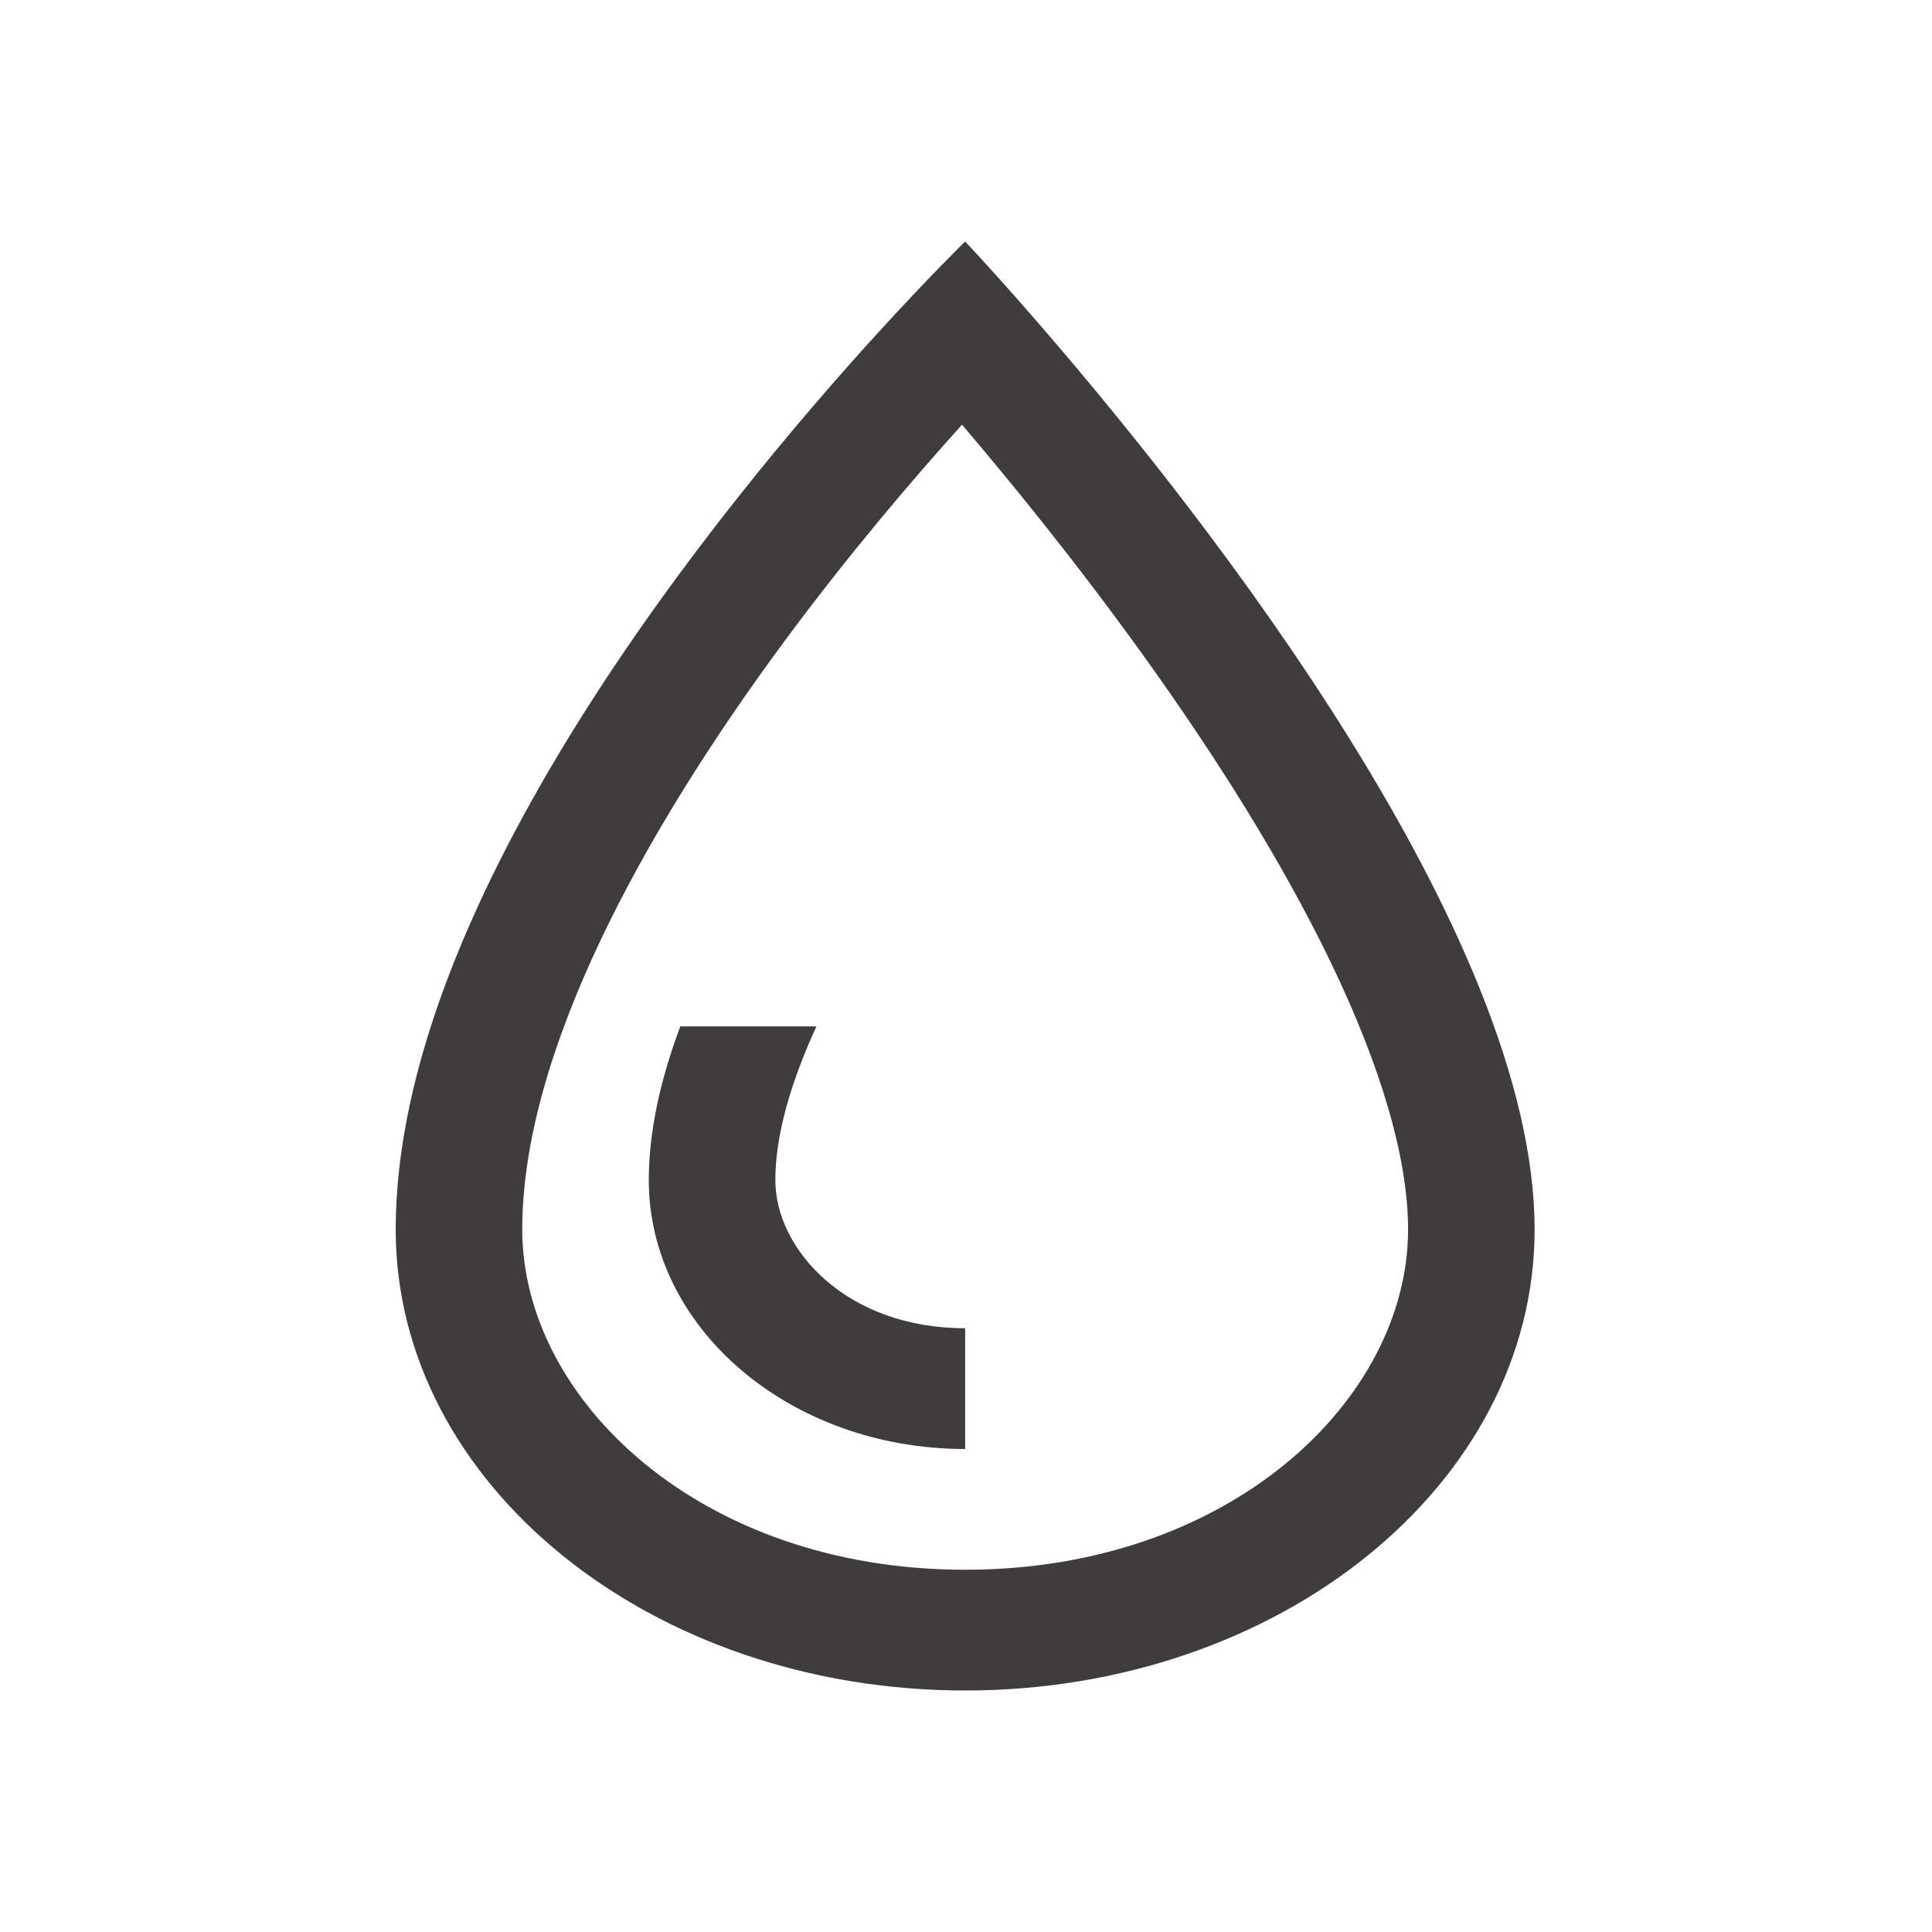
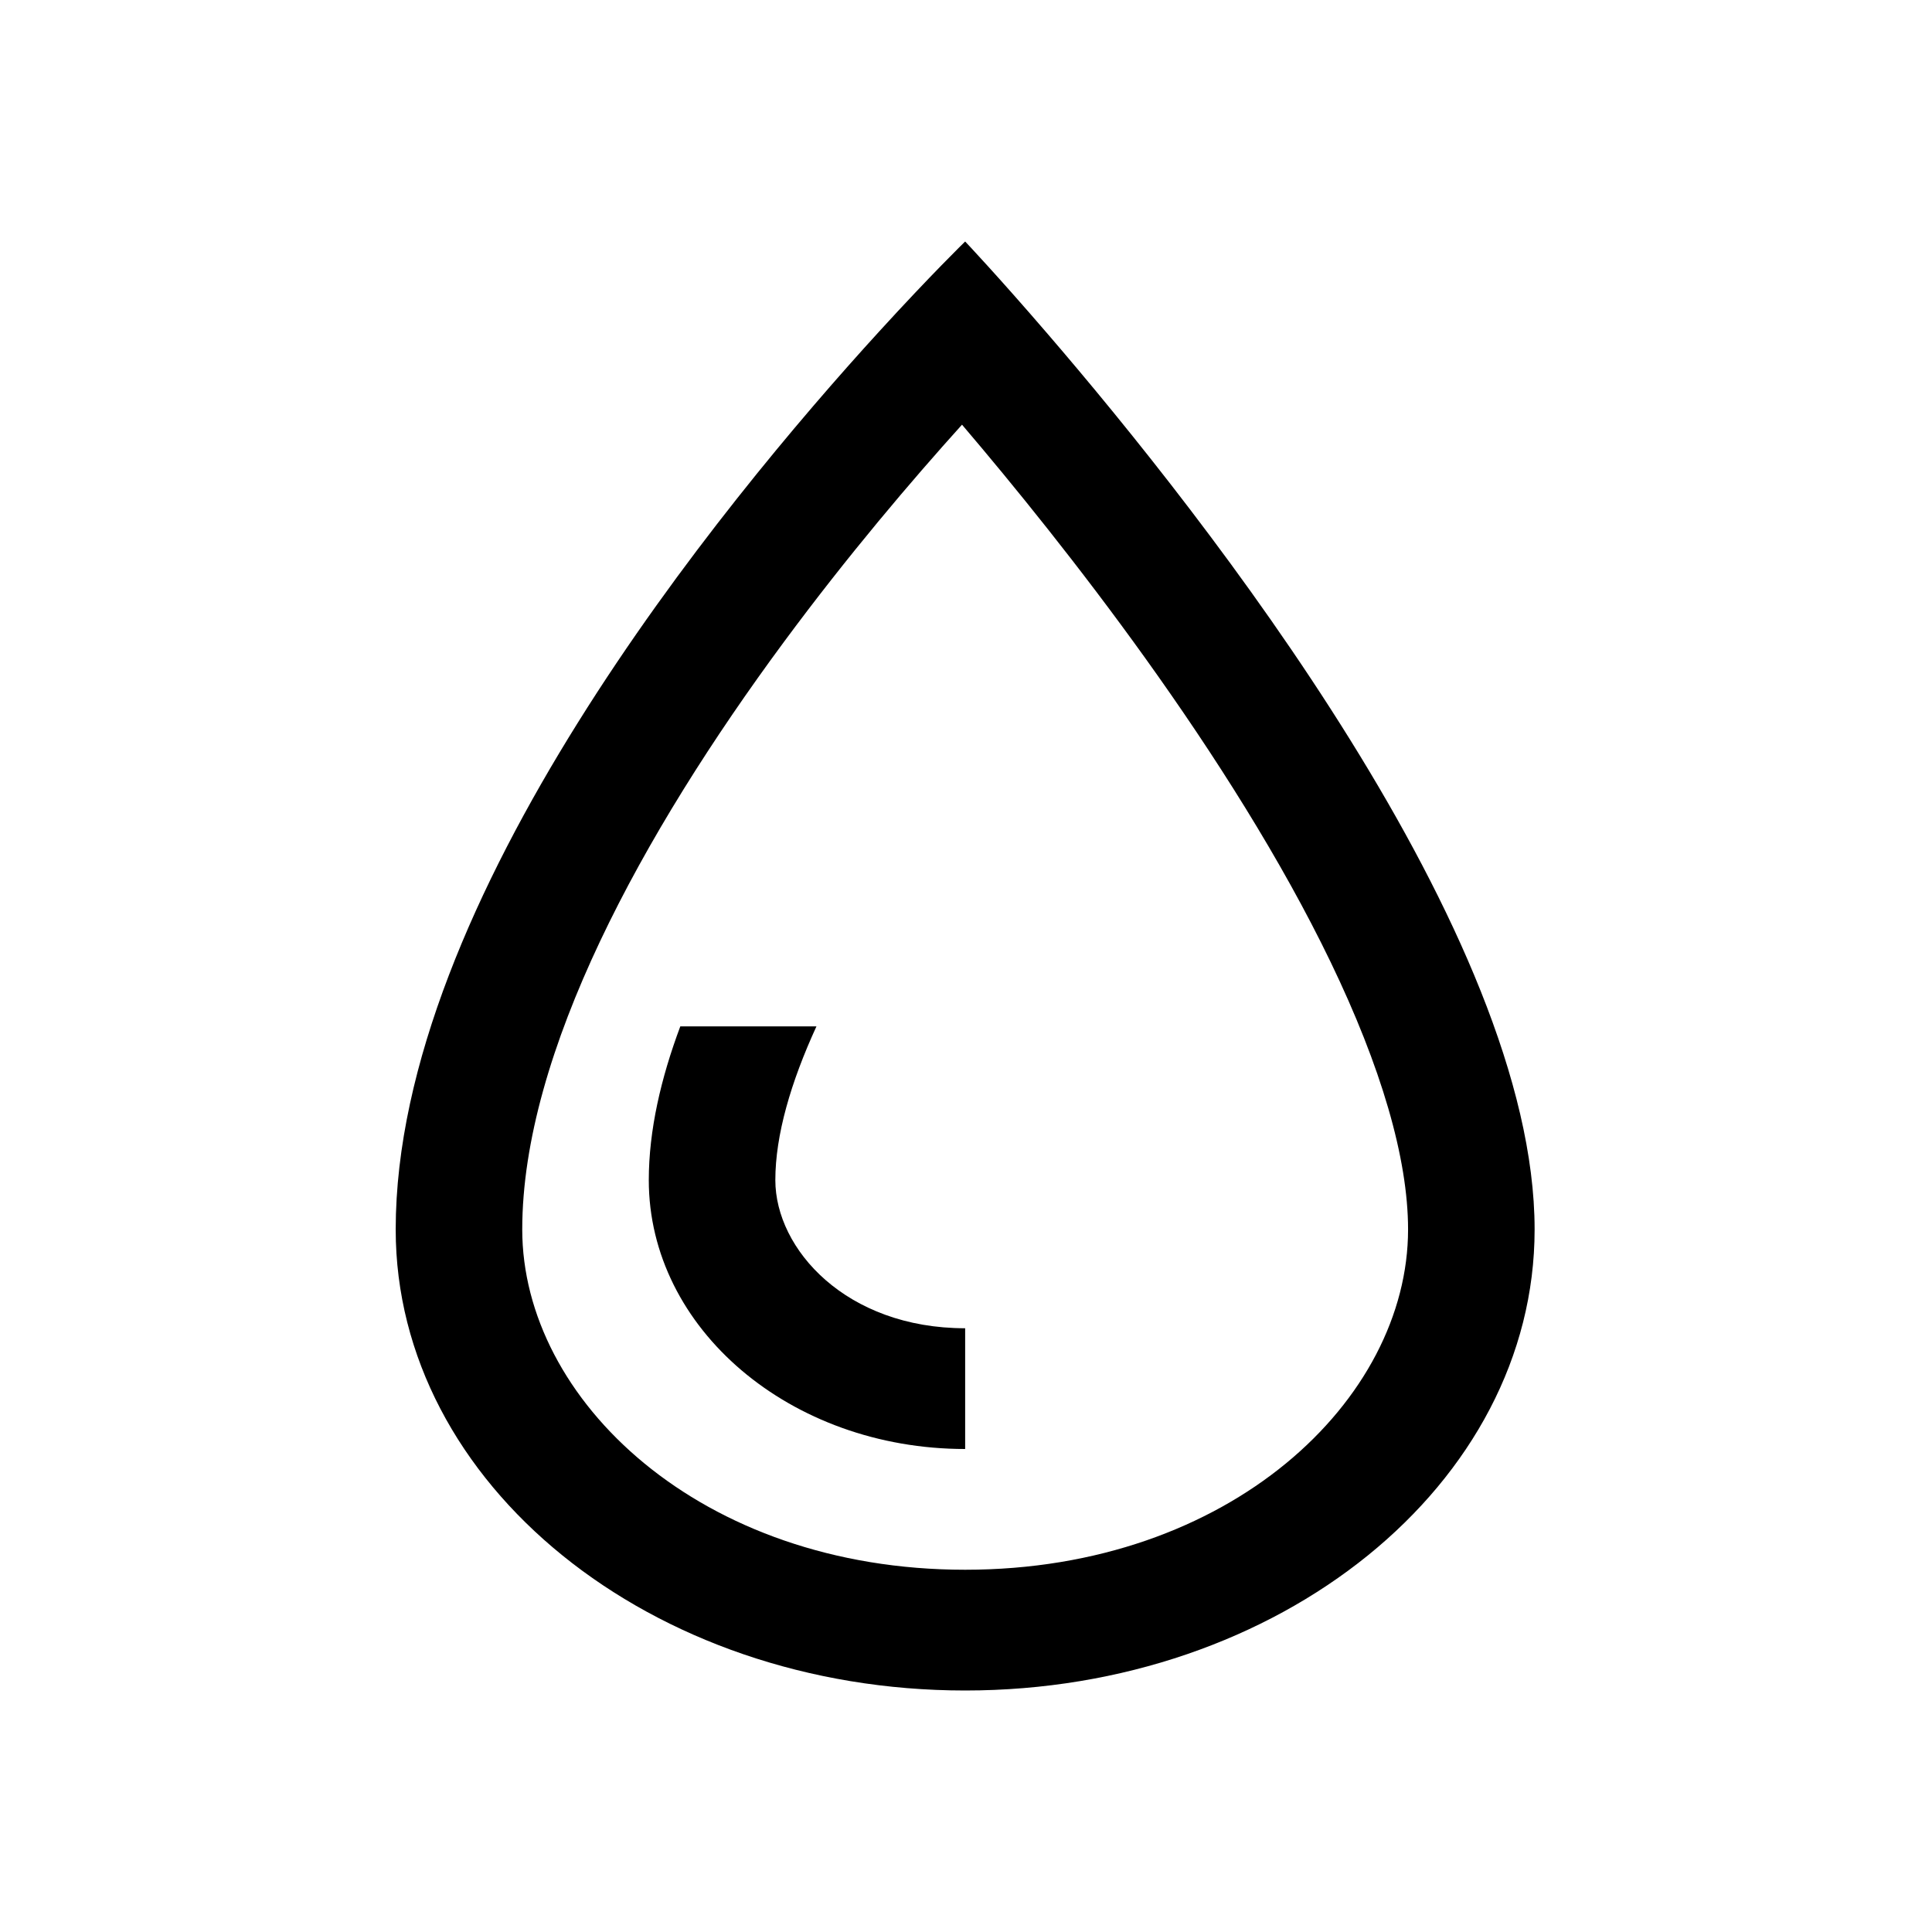
<svg xmlns="http://www.w3.org/2000/svg" width="32" height="32" viewBox="0 0 32 32" fill="none">
-   <path fill-rule="evenodd" clip-rule="evenodd" d="M23.322 20.364C23.322 23.181 20.374 26 15.986 26C11.598 26 8.65 23.181 8.65 20.364C8.65 17.442 10.642 13.802 12.983 10.634C14.041 9.202 15.103 7.955 15.934 7.034C16.78 8.027 17.878 9.379 18.972 10.905C20.113 12.497 21.222 14.24 22.04 15.936C22.873 17.664 23.322 19.181 23.322 20.364ZM6.554 20.364C6.554 14.927 11.931 8.371 14.566 5.486C15.42 4.55 15.986 4 15.986 4C15.986 4 16.528 4.572 17.352 5.53C19.966 8.567 25.418 15.487 25.418 20.364C25.418 24.581 21.195 28 15.986 28C10.777 28 6.554 24.581 6.554 20.364ZM11.268 17H13.523C13.099 17.924 12.842 18.8 12.842 19.546C12.842 20.69 14.015 22 15.986 22V24C13.092 24 10.746 22.006 10.746 19.546C10.746 18.725 10.946 17.86 11.268 17Z" fill="#3F3B3E" />
+   <path fill-rule="evenodd" clip-rule="evenodd" d="M23.322 20.364C23.322 23.181 20.374 26 15.986 26C11.598 26 8.65 23.181 8.65 20.364C8.65 17.442 10.642 13.802 12.983 10.634C14.041 9.202 15.103 7.955 15.934 7.034C16.78 8.027 17.878 9.379 18.972 10.905C20.113 12.497 21.222 14.24 22.04 15.936C22.873 17.664 23.322 19.181 23.322 20.364ZM6.554 20.364C6.554 14.927 11.931 8.371 14.566 5.486C15.42 4.55 15.986 4 15.986 4C15.986 4 16.528 4.572 17.352 5.53C19.966 8.567 25.418 15.487 25.418 20.364C25.418 24.581 21.195 28 15.986 28C10.777 28 6.554 24.581 6.554 20.364ZM11.268 17H13.523C13.099 17.924 12.842 18.8 12.842 19.546C12.842 20.69 14.015 22 15.986 22V24C13.092 24 10.746 22.006 10.746 19.546C10.746 18.725 10.946 17.86 11.268 17Z" fill="currentColor" />
</svg>
